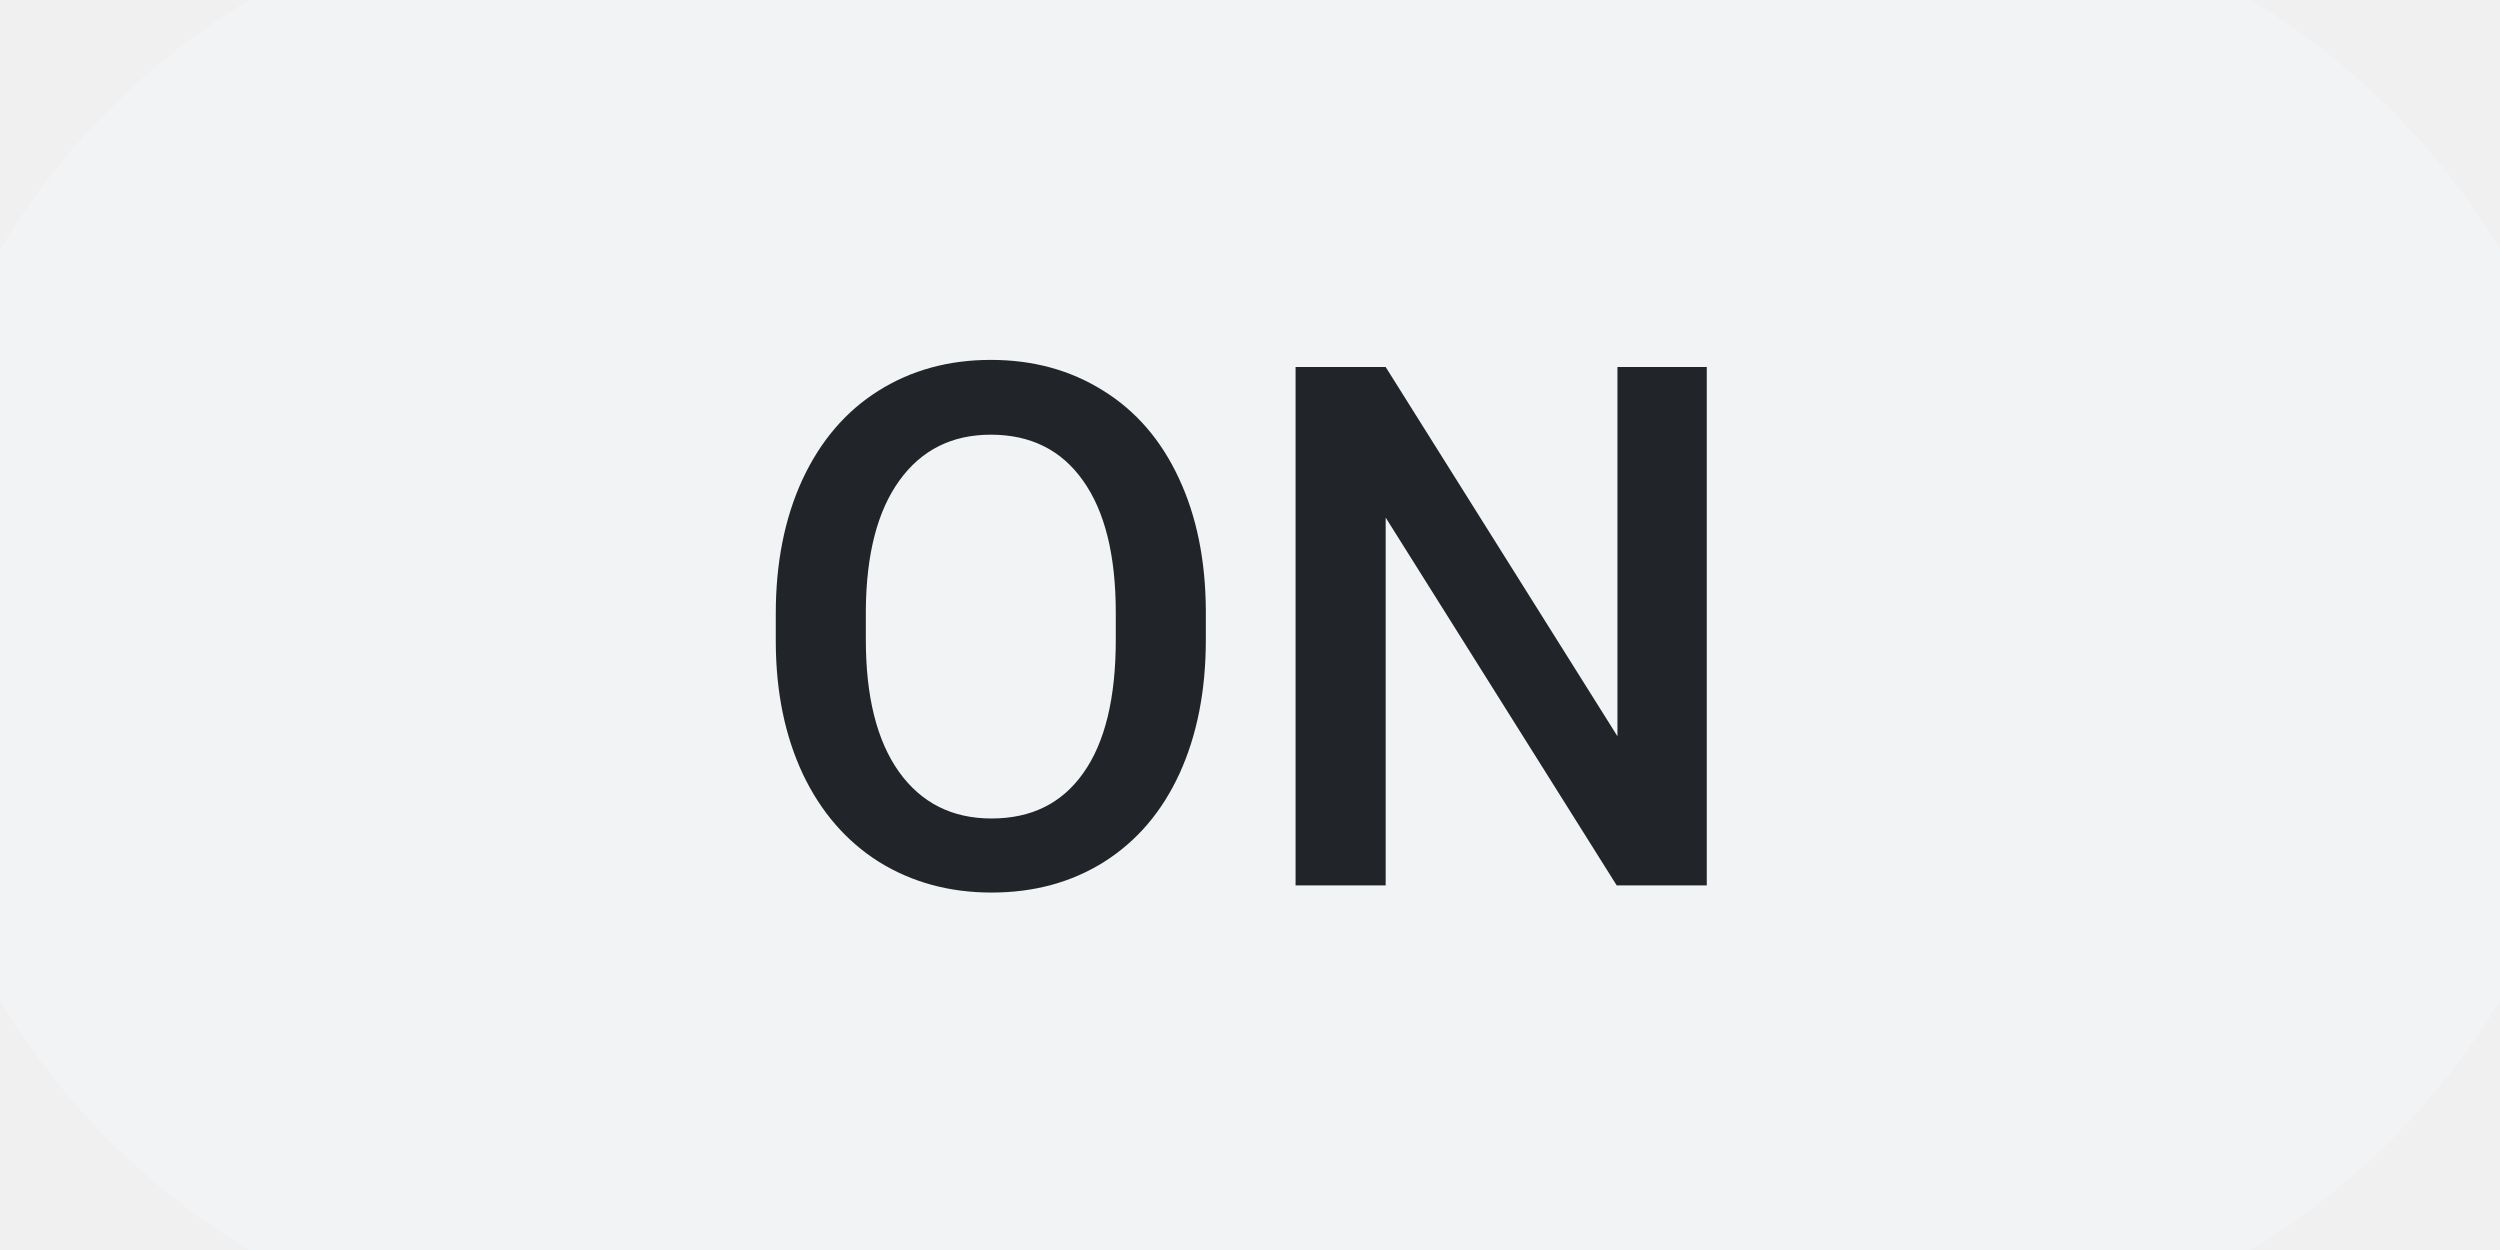
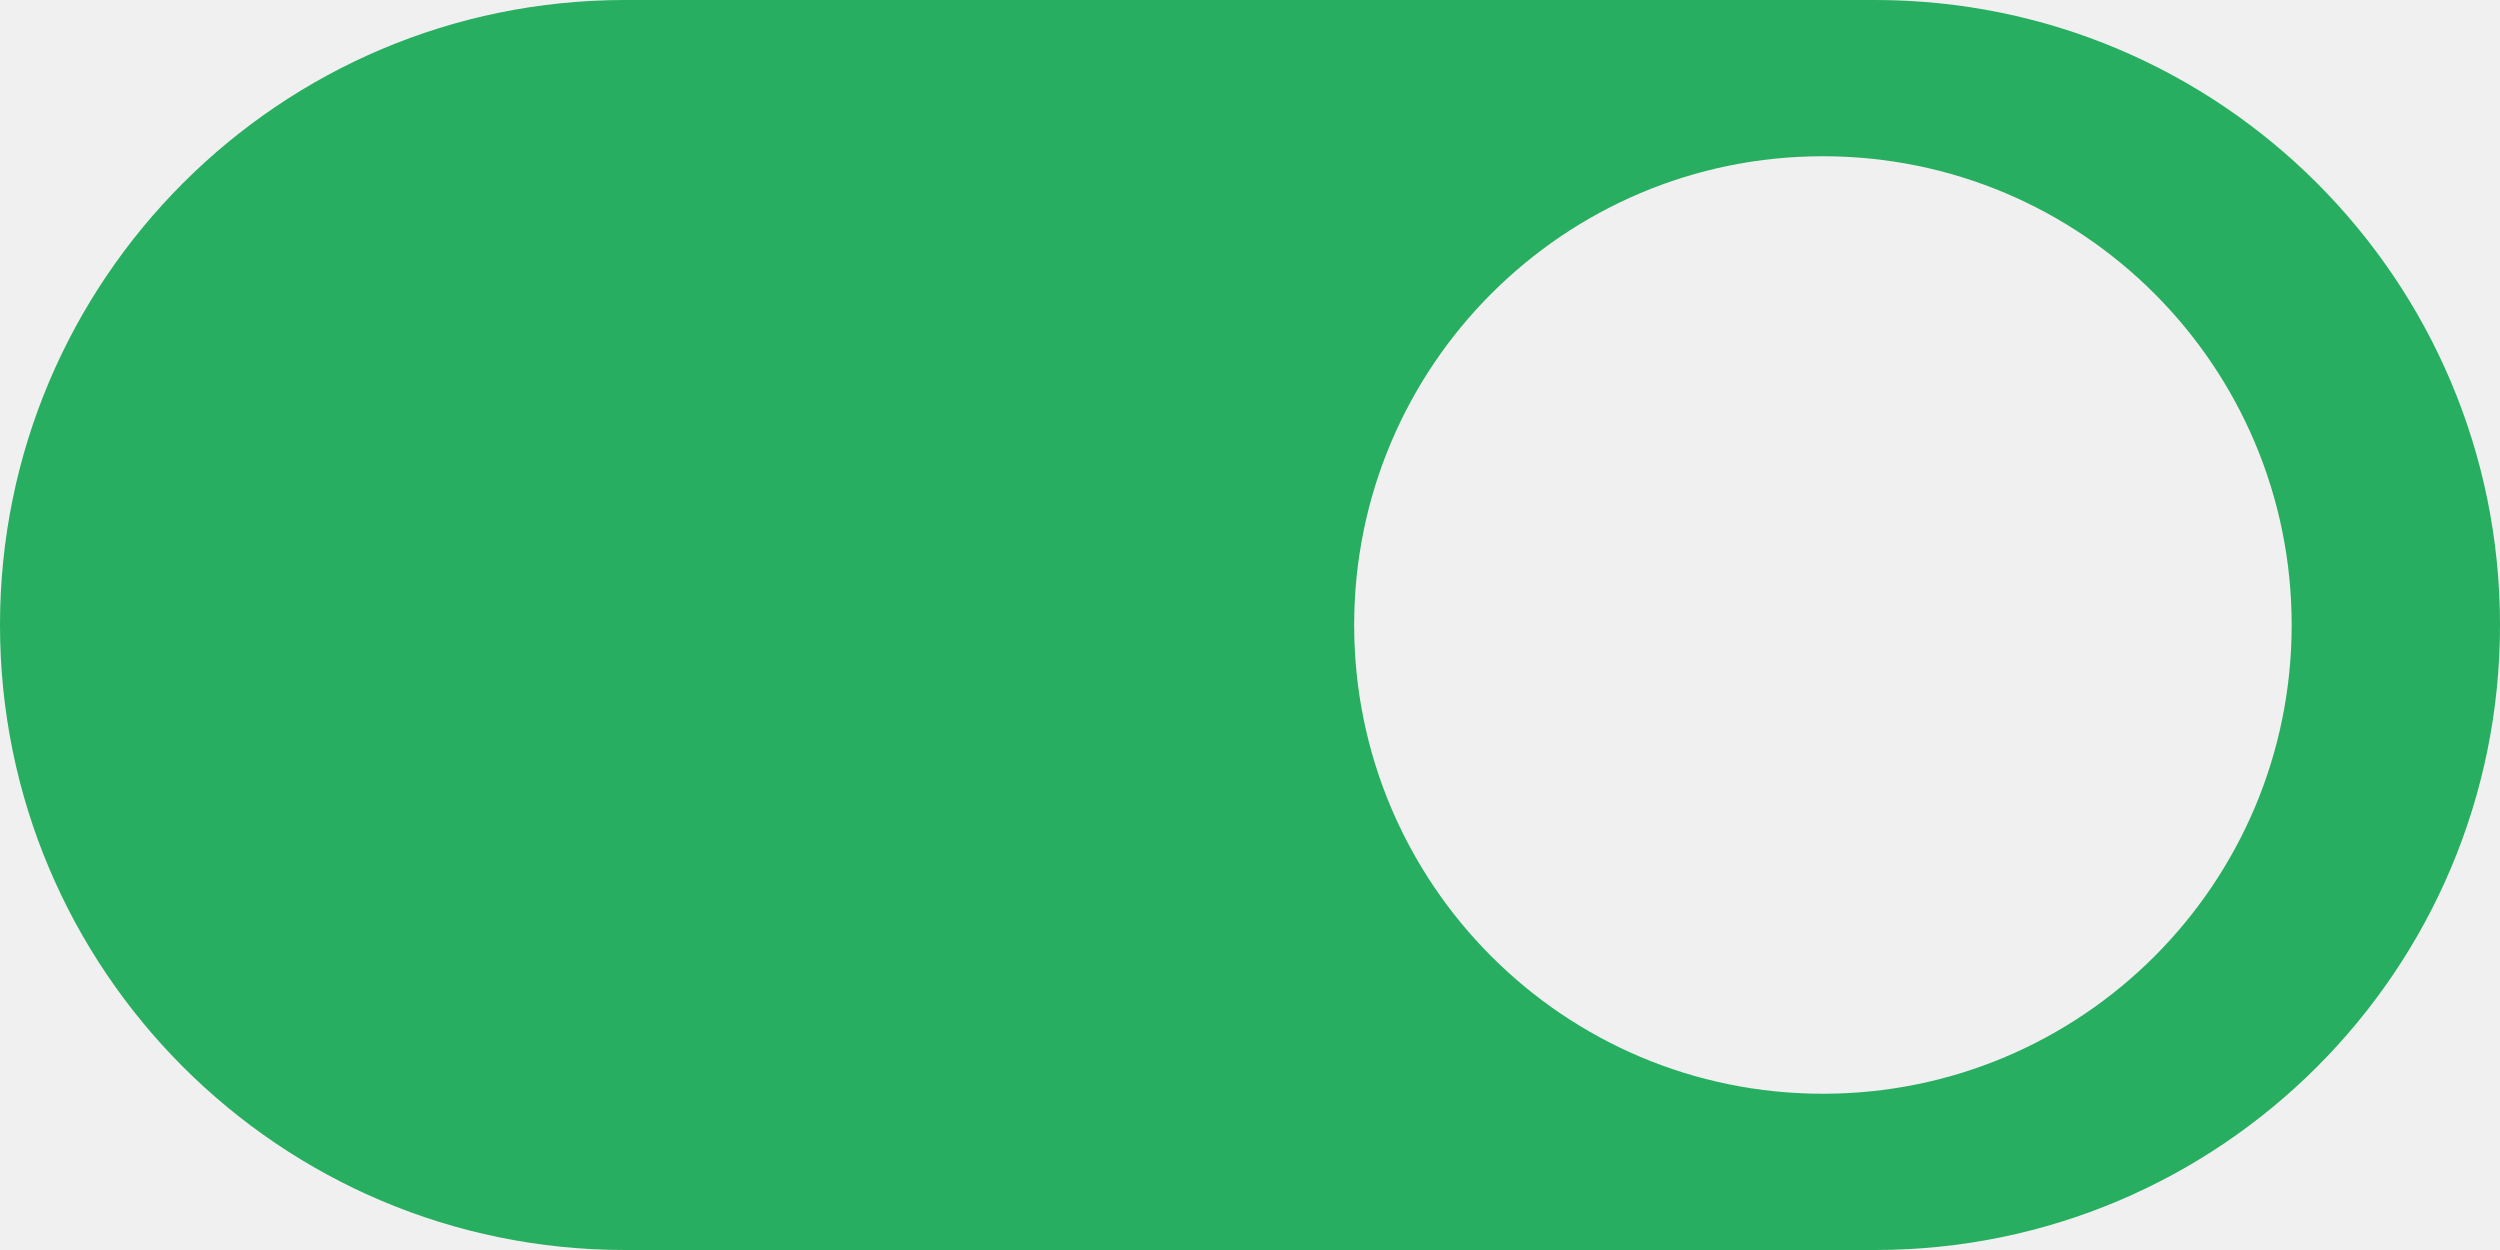
<svg xmlns="http://www.w3.org/2000/svg" width="48" height="24" viewBox="0 0 48 24" fill="none">
-   <path d="M0 12C0 5.373 5.373 0 12 0H36C42.627 0 48 5.373 48 12C48 18.627 42.627 24 36 24H12C5.373 24 0 18.627 0 12Z" fill="#F1F3F5" />
-   <path d="M12 2H36V-2H12V2ZM36 22H12V26H36V22ZM12 22C6.477 22 2 17.523 2 12H-2C-2 19.732 4.268 26 12 26V22ZM46 12C46 17.523 41.523 22 36 22V26C43.732 26 50 19.732 50 12H46ZM36 2C41.523 2 46 6.477 46 12H50C50 4.268 43.732 -2 36 -2V2ZM12 -2C4.268 -2 -2 4.268 -2 12H2C2 6.477 6.477 2 12 2V-2Z" fill="#F1F3F5" />
-   <path d="M23.152 12.283C23.152 13.258 22.984 14.115 22.646 14.854C22.309 15.587 21.826 16.152 21.197 16.549C20.573 16.941 19.853 17.137 19.037 17.137C18.23 17.137 17.51 16.941 16.877 16.549C16.248 16.152 15.76 15.589 15.414 14.86C15.072 14.131 14.899 13.29 14.895 12.338V11.777C14.895 10.807 15.065 9.95 15.407 9.207C15.754 8.464 16.239 7.897 16.863 7.505C17.492 7.108 18.212 6.91 19.023 6.91C19.835 6.91 20.552 7.106 21.177 7.498C21.806 7.885 22.291 8.446 22.633 9.18C22.975 9.909 23.148 10.759 23.152 11.729V12.283ZM21.423 11.764C21.423 10.661 21.213 9.815 20.794 9.228C20.379 8.64 19.789 8.346 19.023 8.346C18.276 8.346 17.69 8.64 17.267 9.228C16.847 9.811 16.633 10.638 16.624 11.709V12.283C16.624 13.377 16.836 14.222 17.26 14.819C17.688 15.416 18.281 15.715 19.037 15.715C19.803 15.715 20.391 15.423 20.801 14.84C21.215 14.257 21.423 13.404 21.423 12.283V11.764Z" fill="#212529" />
-   <path d="M32.77 17H31.041L26.605 9.938V17H24.875V7.047H26.605L31.055 14.136V7.047H32.77V17Z" fill="#212529" />
+   <g clip-path="url(#clip0)">
+     <path fill-rule="evenodd" clip-rule="evenodd" d="M12 0C5.373 0 0 5.373 0 12C0 18.627 5.373 24 12 24H36C42.627 24 48 18.627 48 12C48 5.373 42.627 0 36 0H12ZM35 21C39.971 21 44 16.971 44 12C44 7.029 39.971 3 35 3C30.029 3 26 7.029 26 12C26 16.971 30.029 21 35 21Z" fill="#27AE60" />
+   </g>
+   <defs>
+     <clipPath id="clip0">
+       <rect width="48" height="24" fill="white" />
+     </clipPath>
+   </defs>
</svg>
